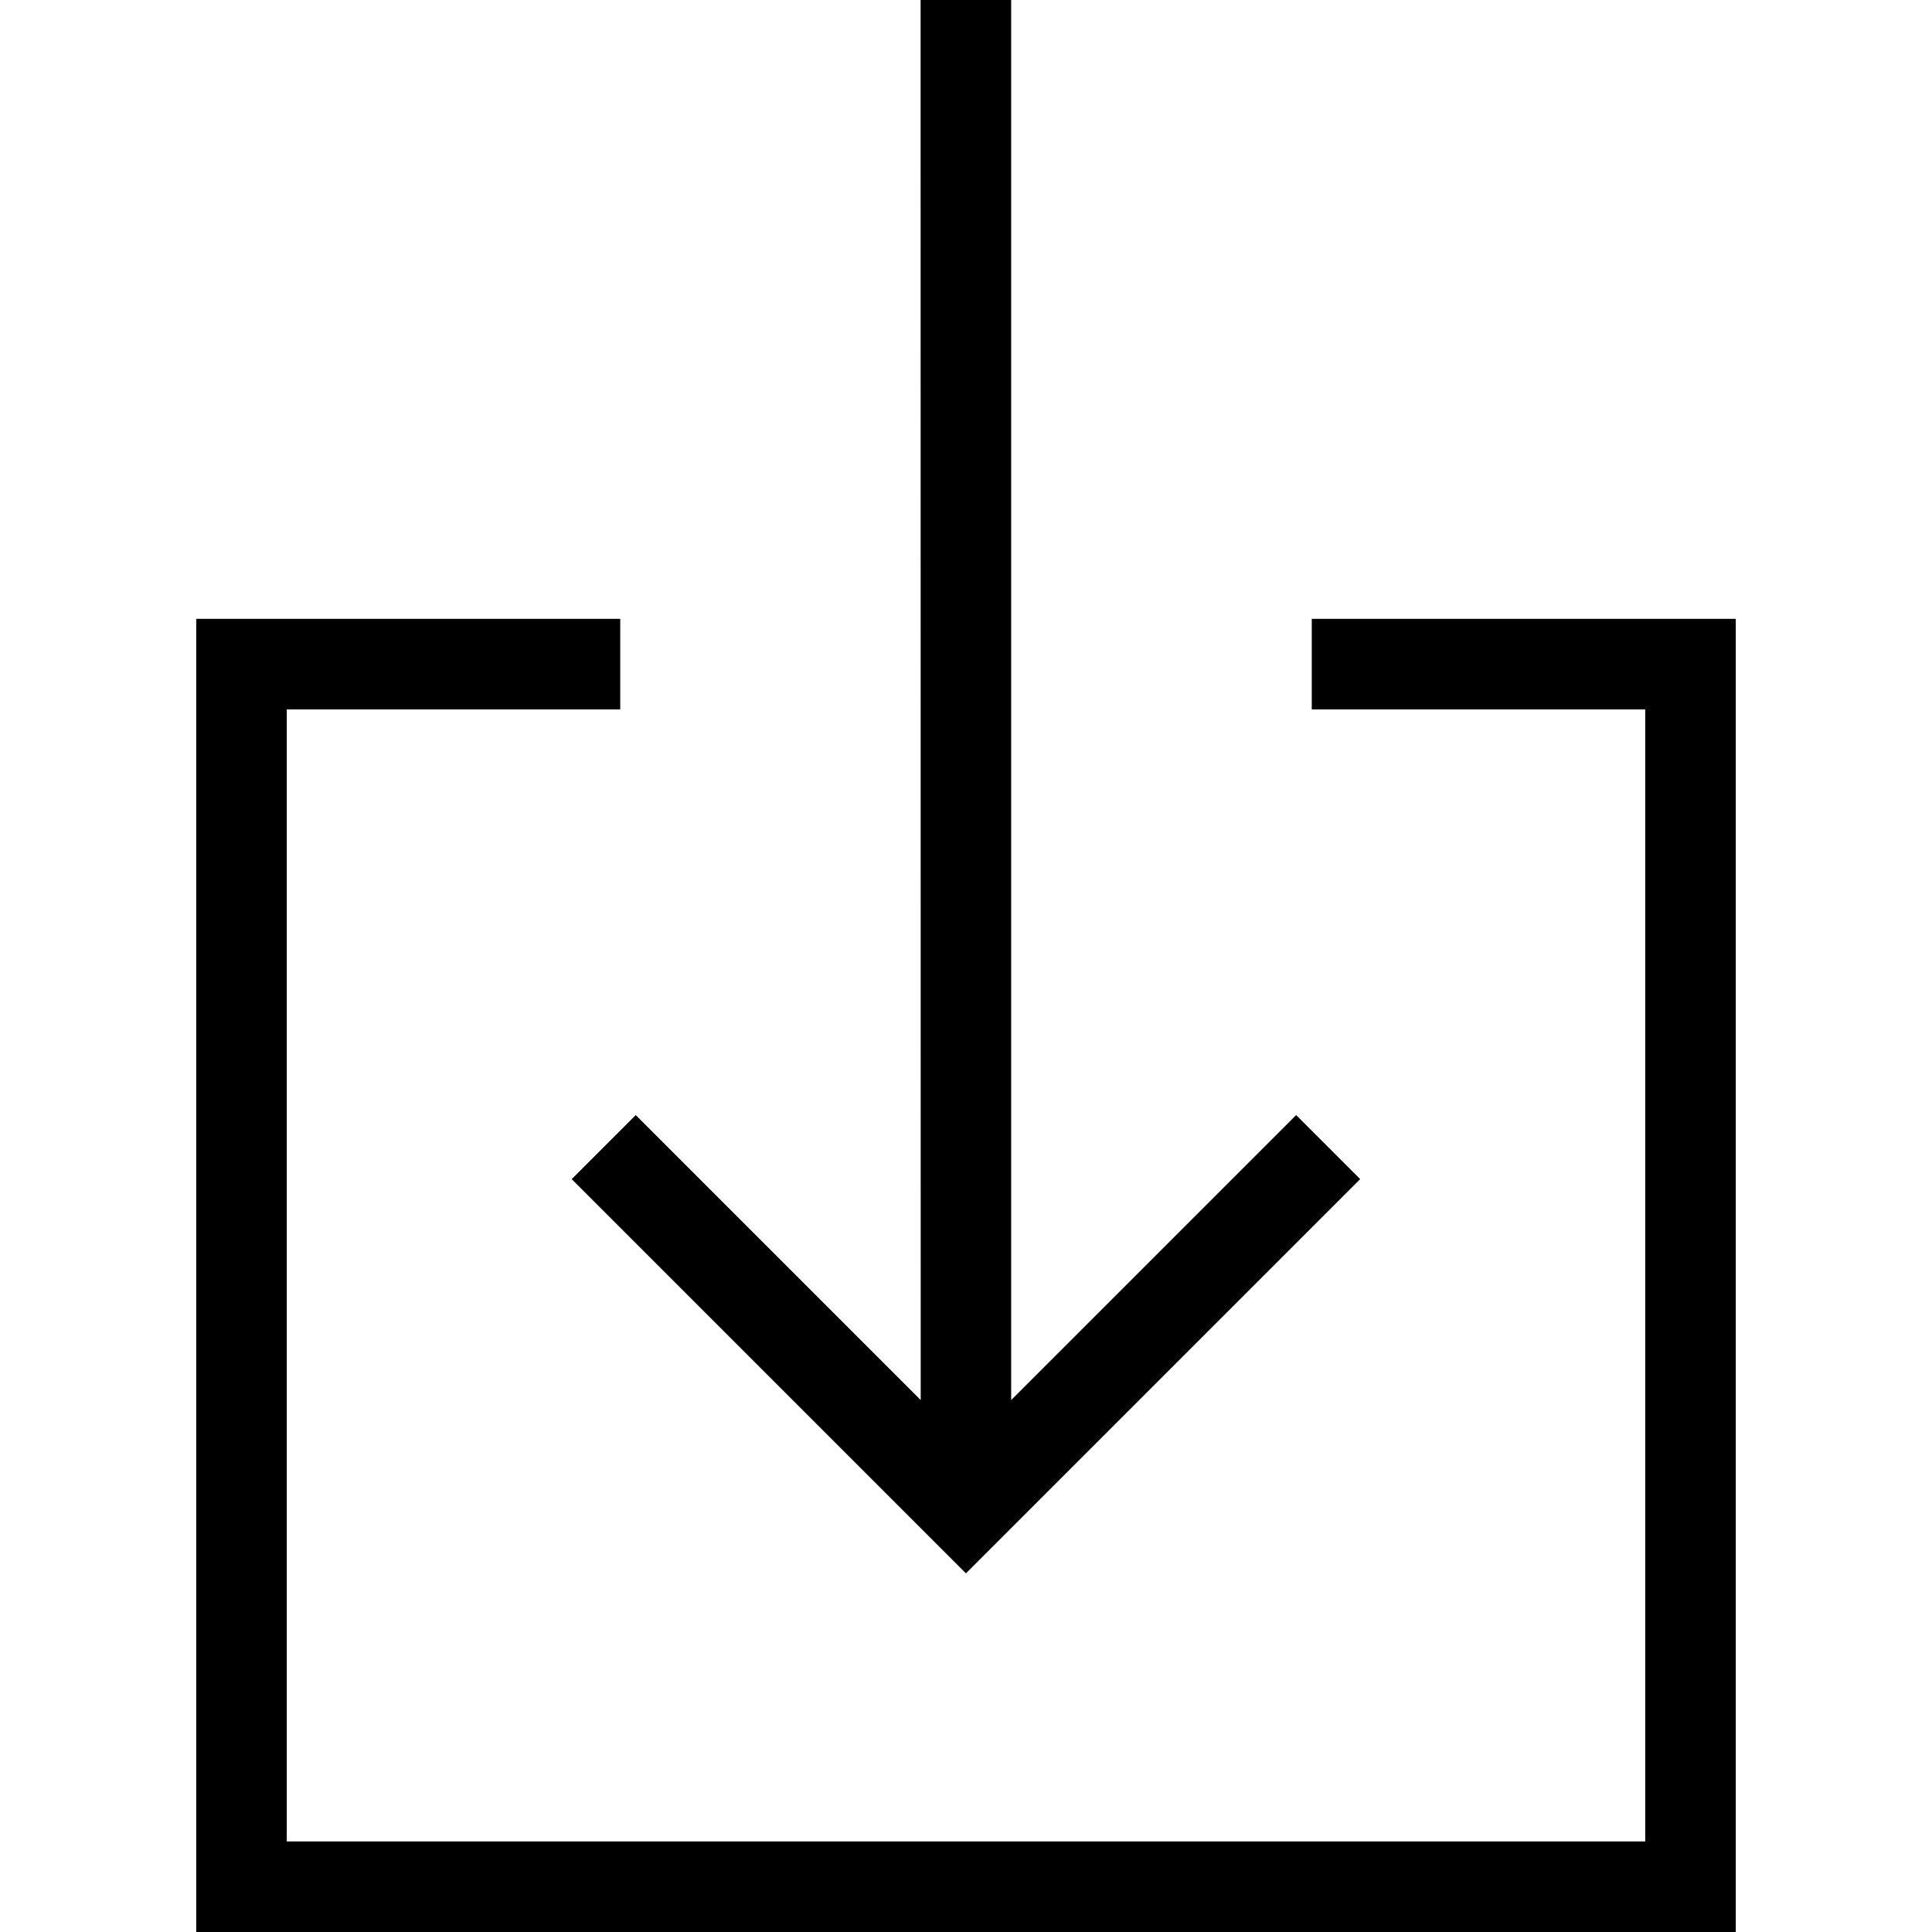
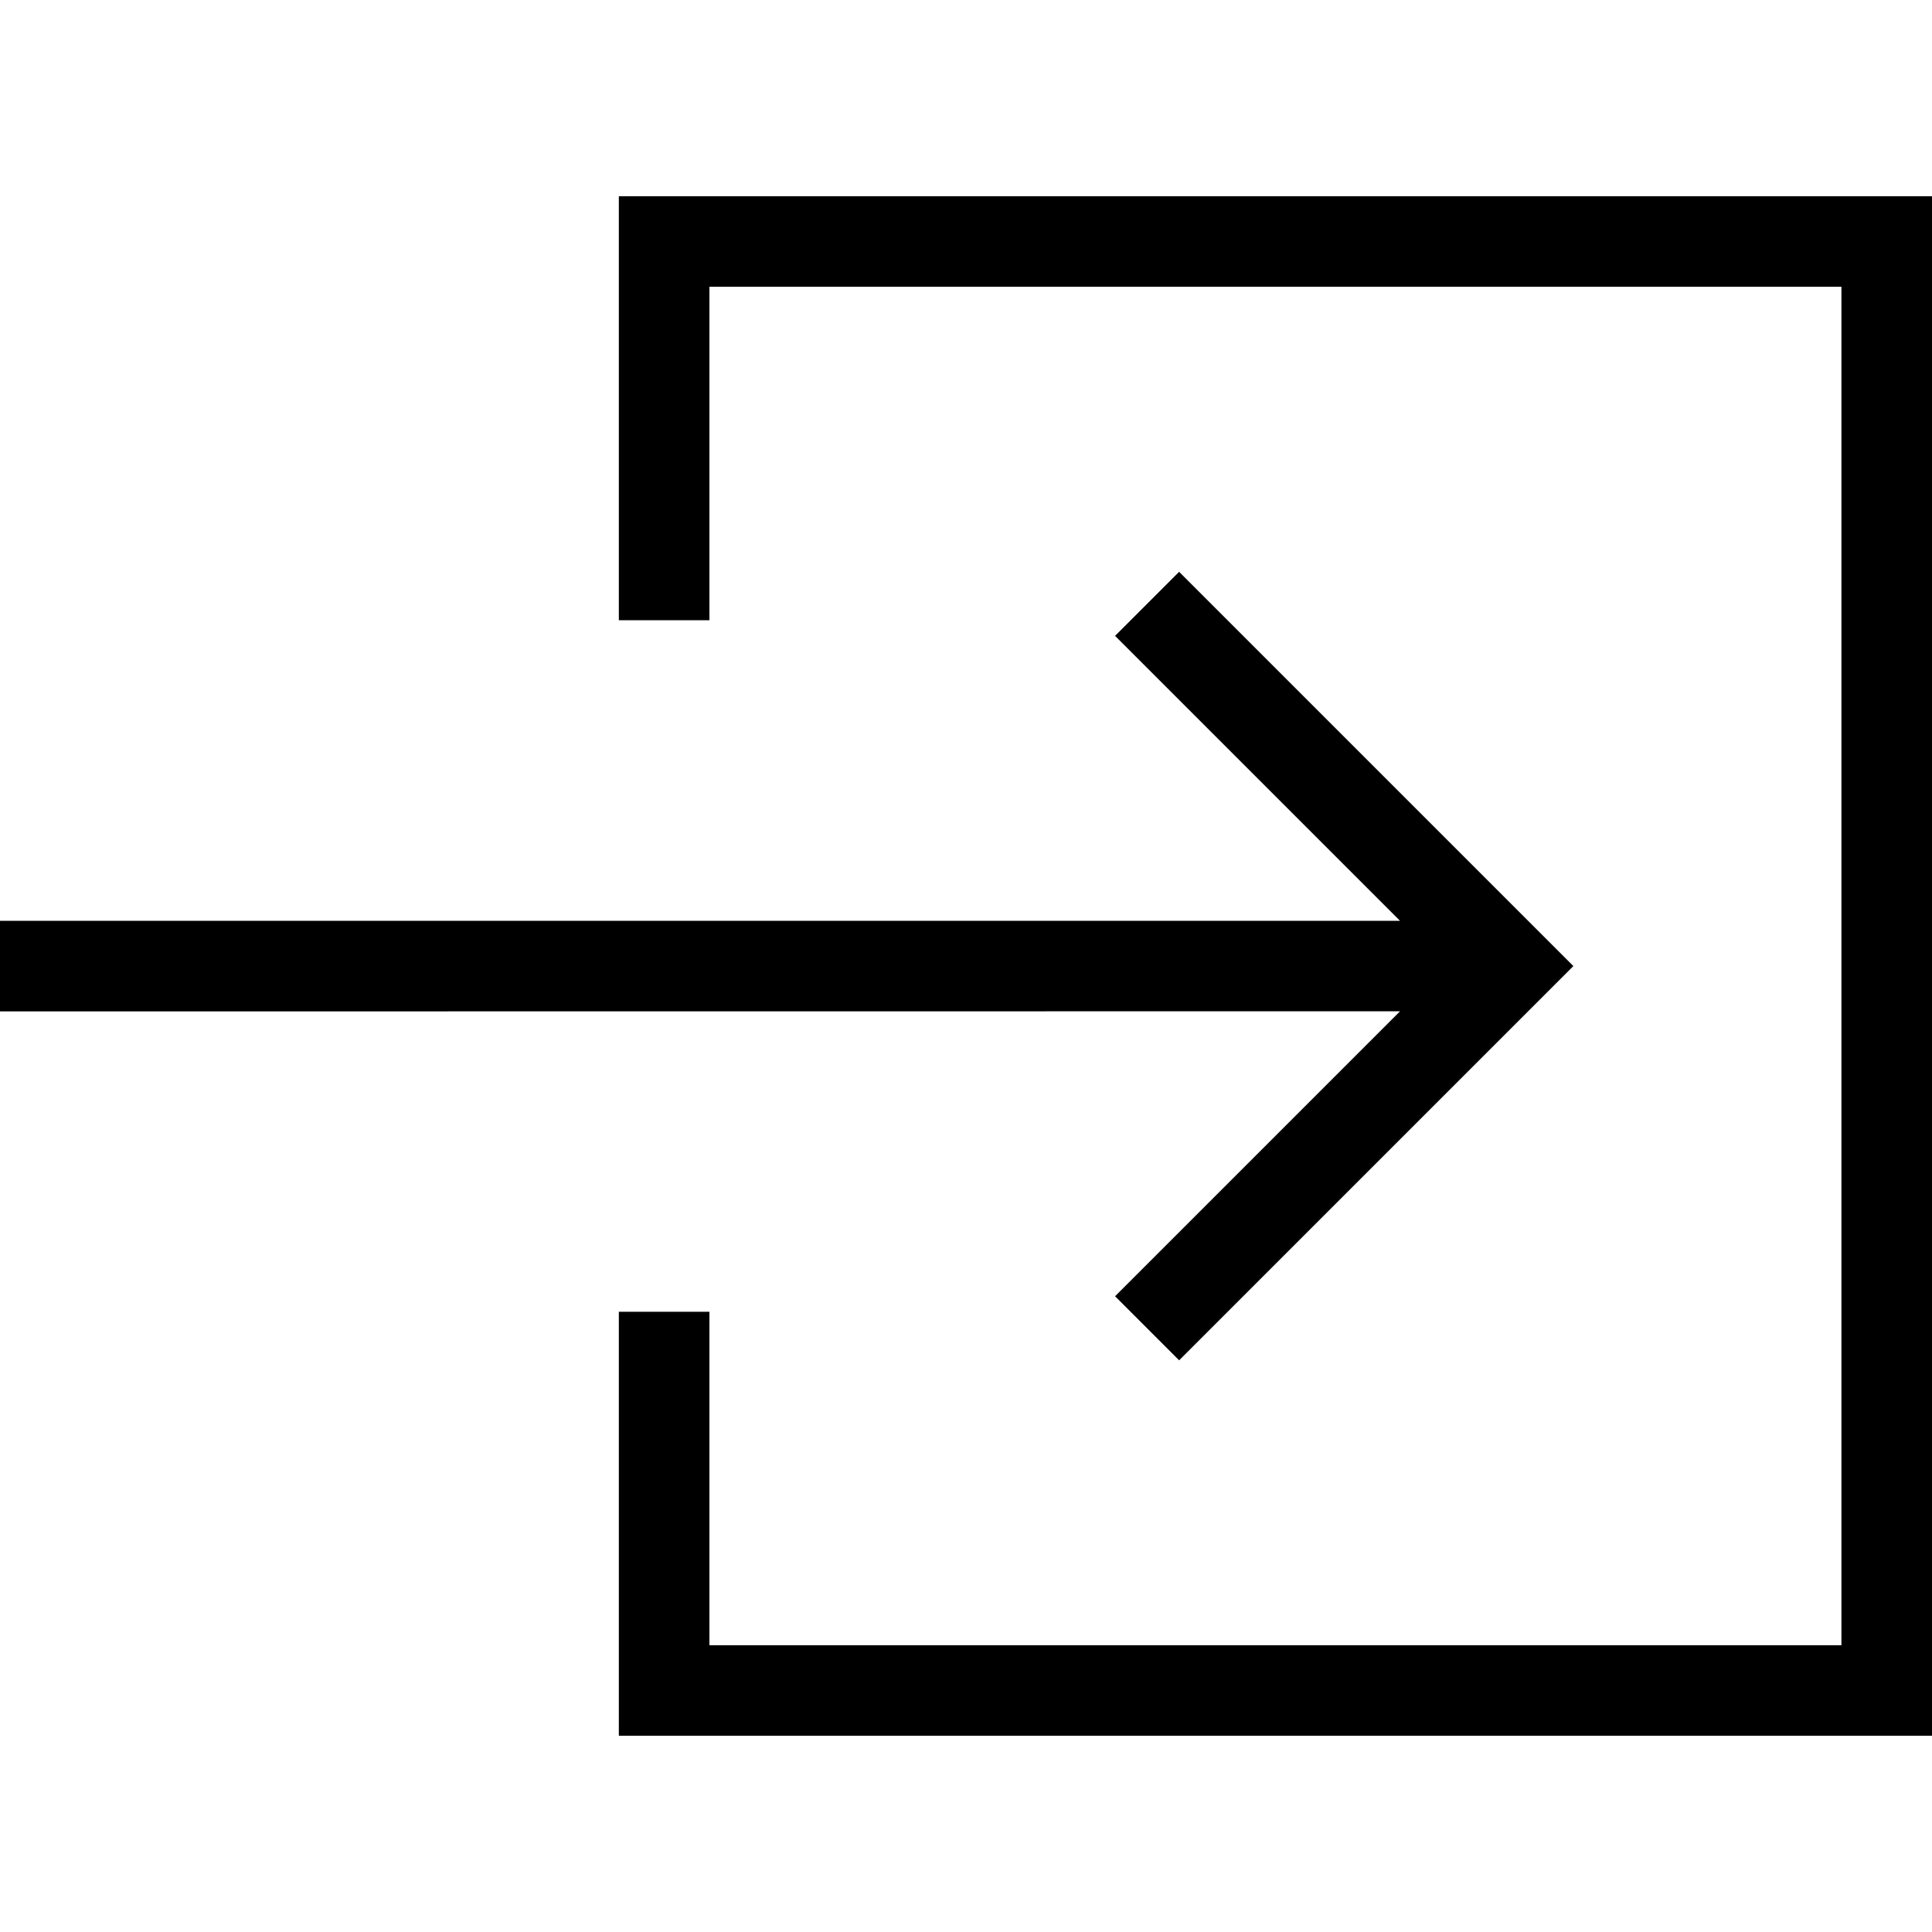
<svg xmlns="http://www.w3.org/2000/svg" fill="none" height="32" viewBox="0 0 32 32" width="32">
  <g fill="#000">
-     <path d="m15.25 23.189-4.72-4.72-1.061 1.061 6.53 6.53 6.53-6.53-1.061-1.061-4.72 4.72v-23.189h-1.5z" />
-     <path d="m3.25 10.25h7.023v1.5h-5.523v18.75h22.5v-18.75h-5.523v-1.5h7.023v21.75h-25.5z" />
+     <path d="m23.189 16.75-4.72 4.72 1.061 1.061 6.53-6.53-6.53-6.53-1.061 1.061 4.72 4.72h-23.189l0 1.5z" />
+     <path d="m10.25 28.75v-7.023h1.5v5.523h18.75v-22.5h-18.75v5.523h-1.5v-7.023h21.75v25.5z" />
  </g>
</svg>
